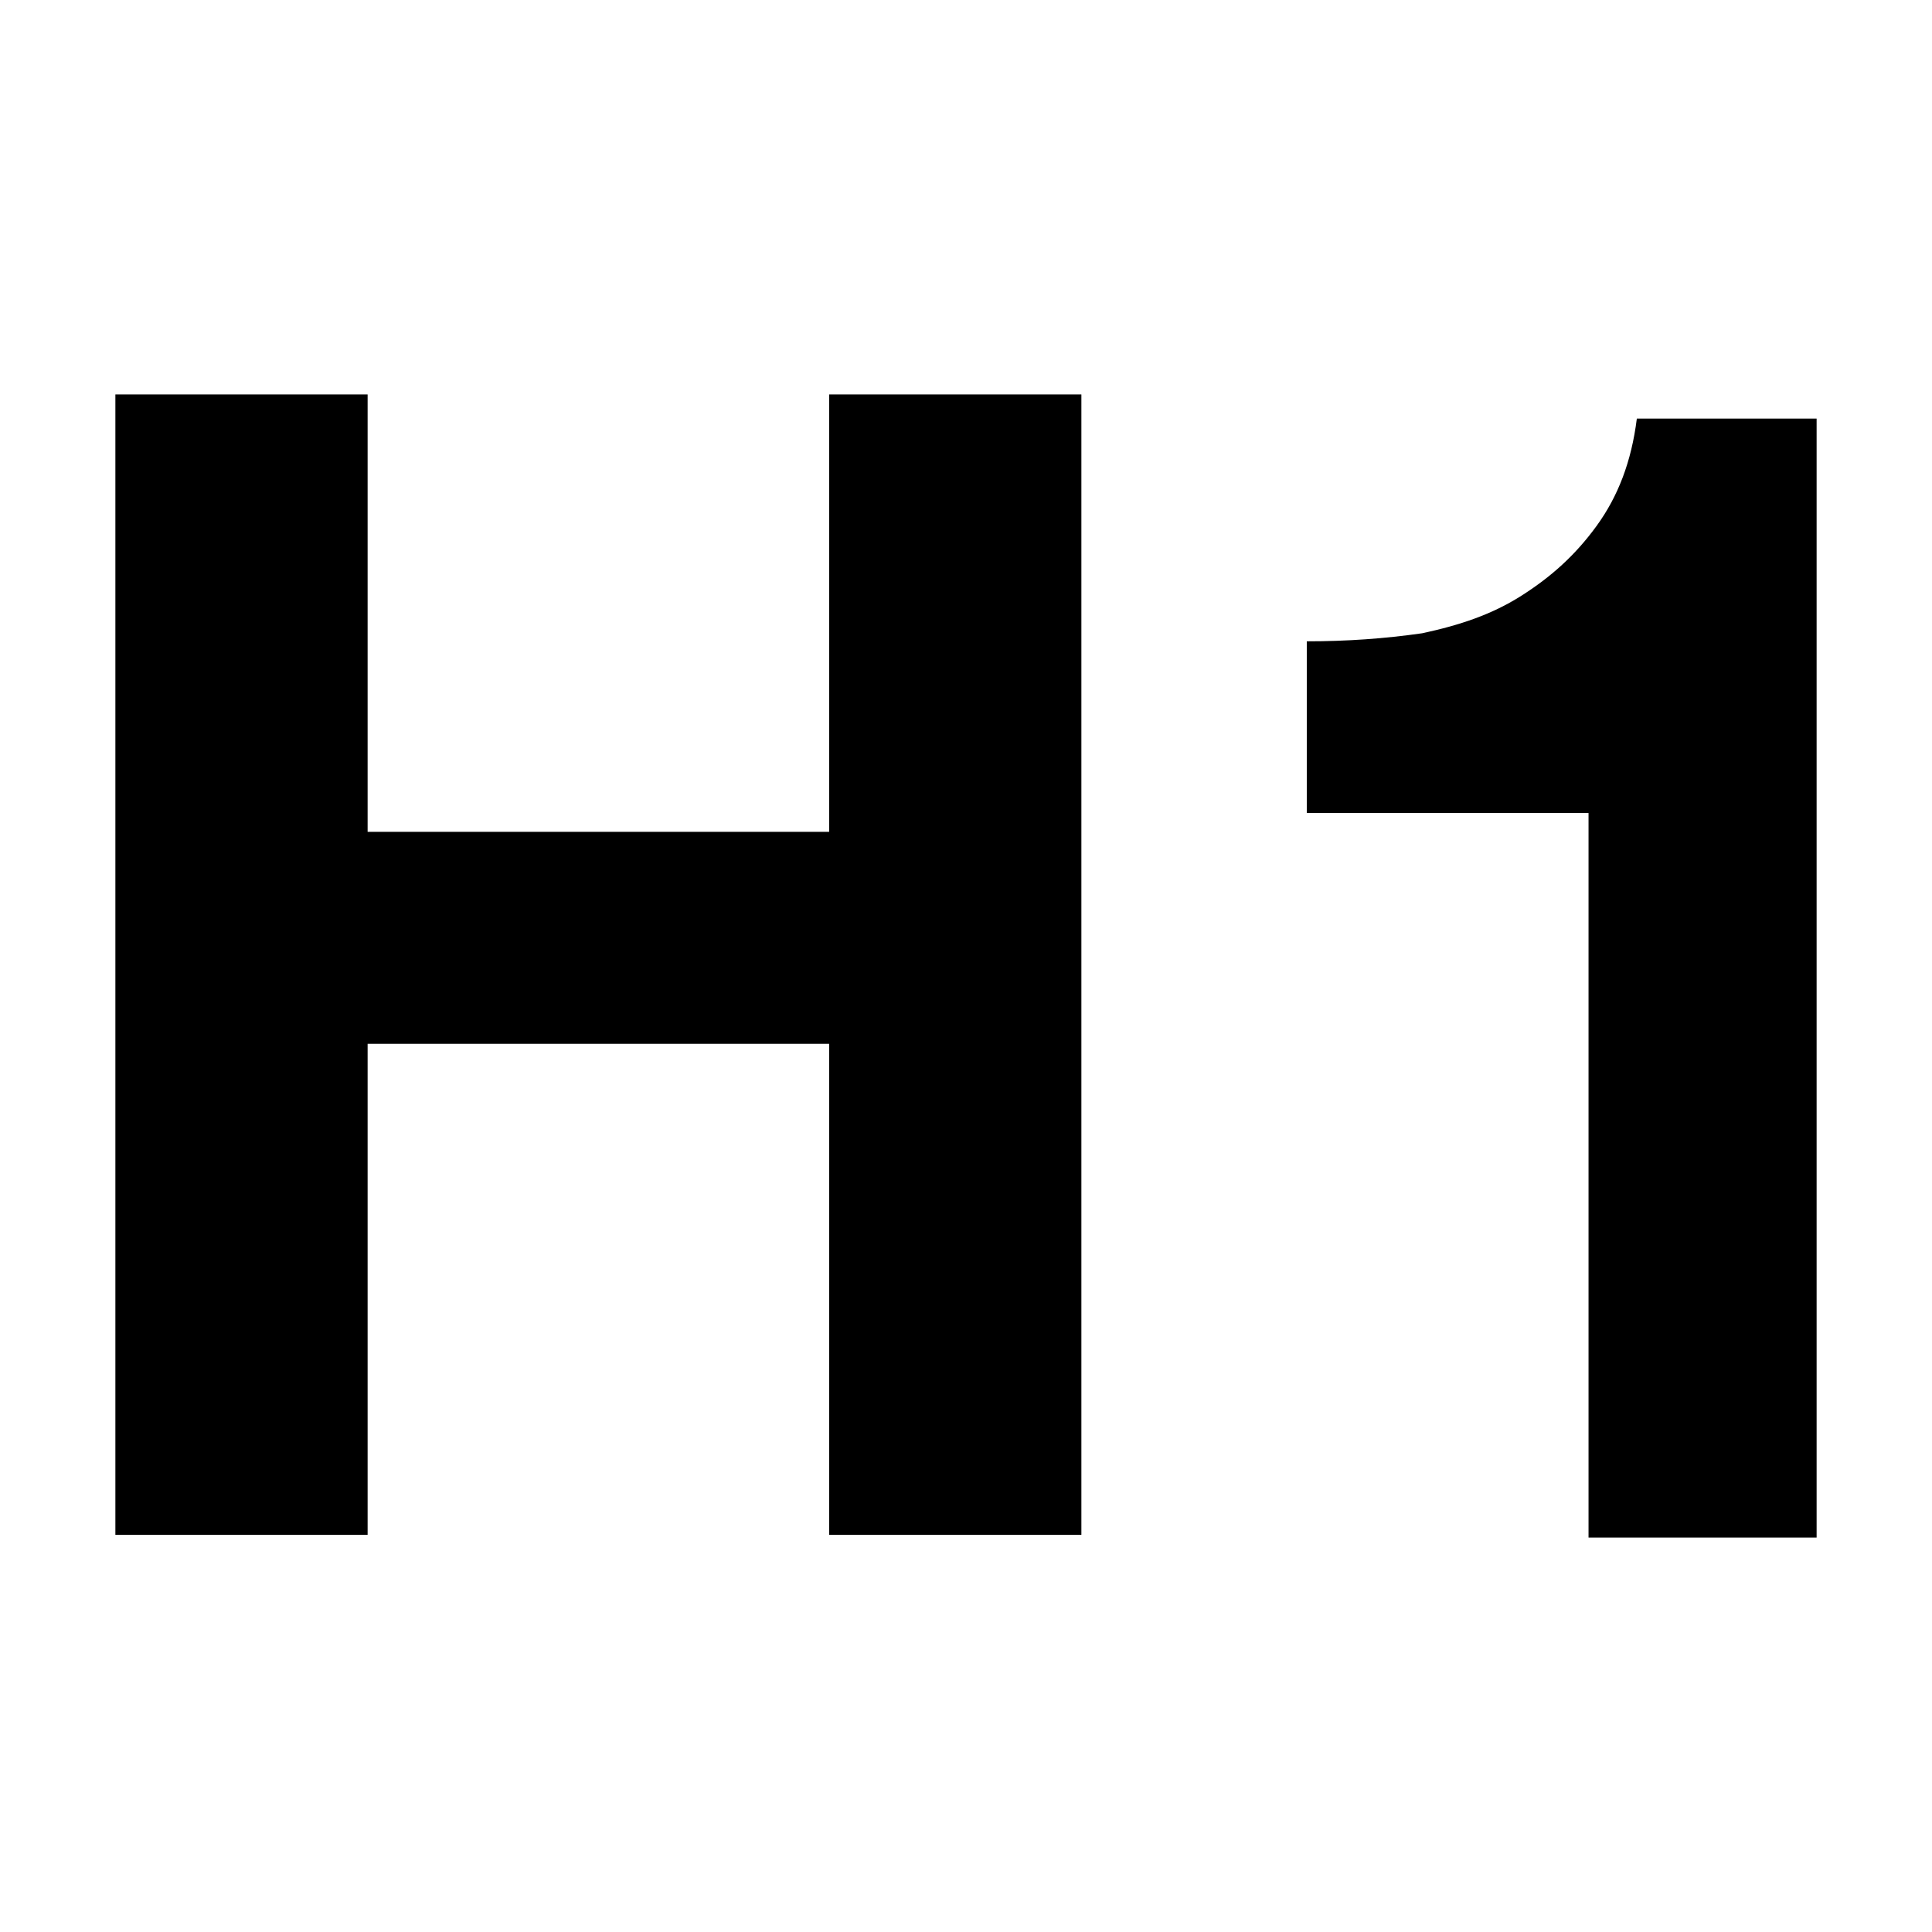
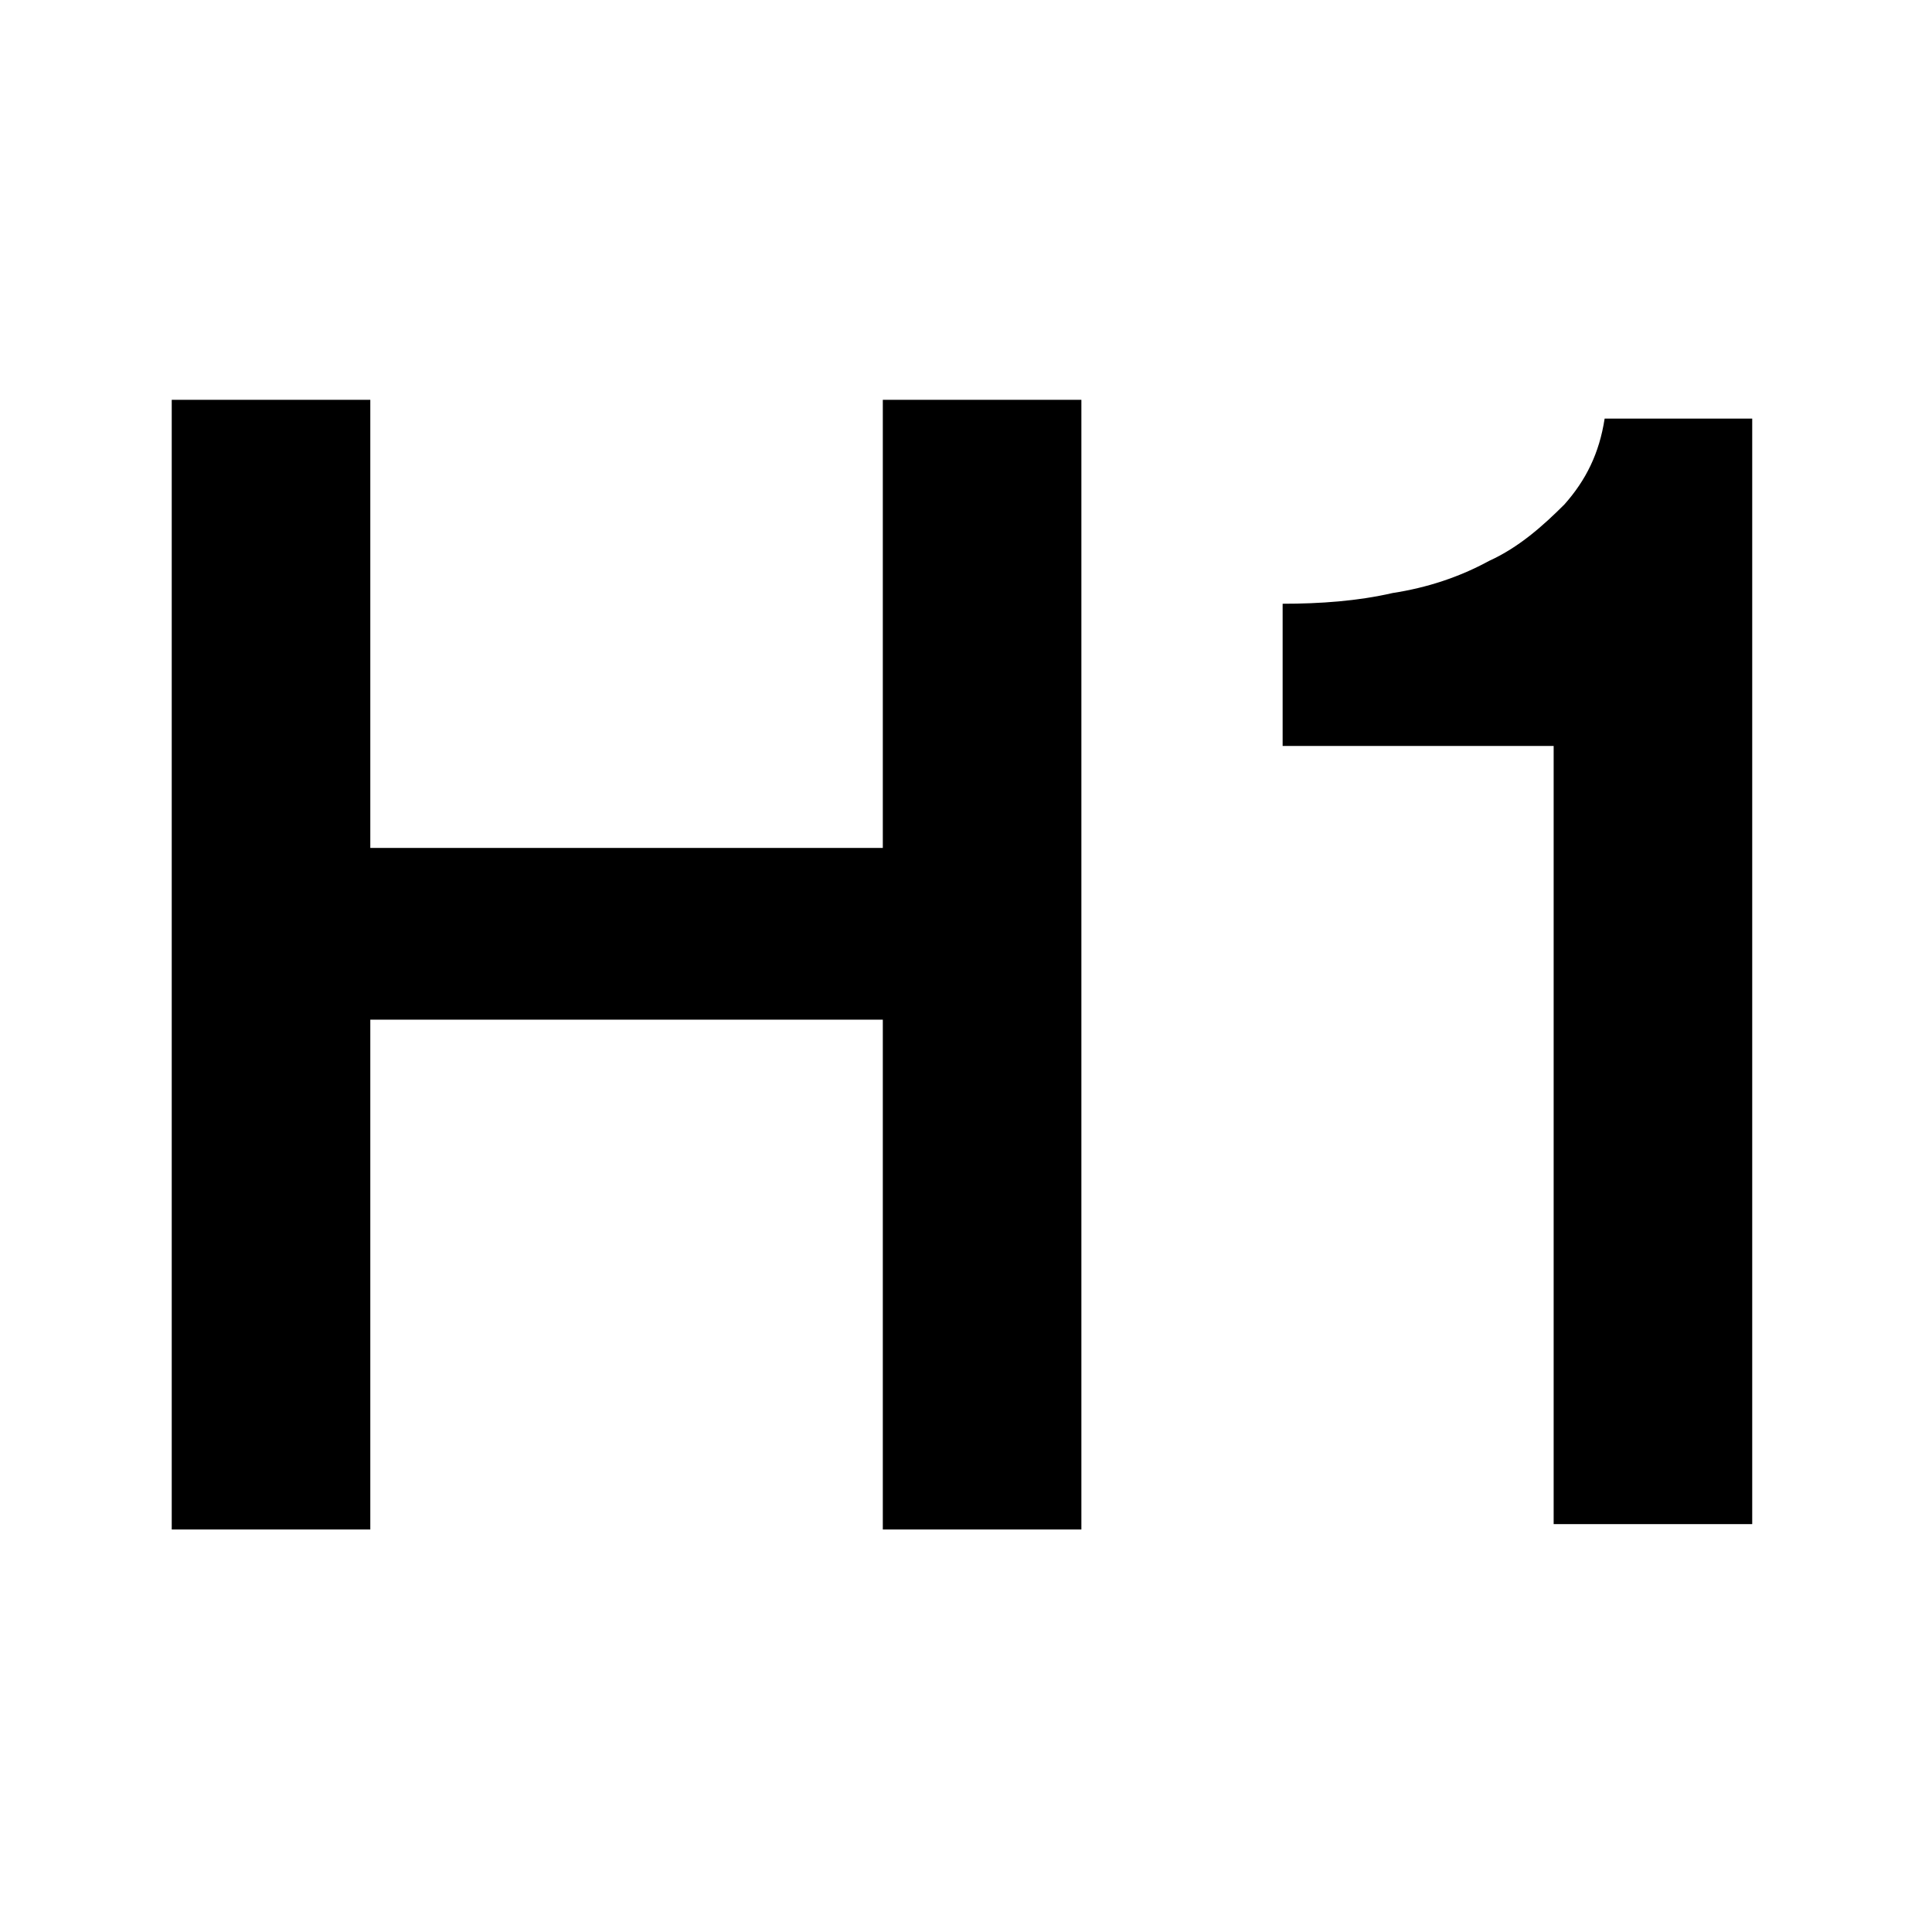
<svg xmlns="http://www.w3.org/2000/svg" version="1.1" id="Calque_1" x="0px" y="0px" viewBox="0 0 72 72" enable-background="new 0 0 72 72" xml:space="preserve">
  <g>
-     <path d="M13.7,14.7v16.3h17.2V14.7h9.4v42.5h-9.4V38.9H13.7v18.3H4.3V14.7H13.7z" />
-     <path d="M59.2,57.3v-27H48.7v-6.4c1.5,0,2.9-0.1,4.3-0.3c1.4-0.3,2.6-0.7,3.7-1.4c1.1-0.7,2-1.5,2.8-2.6c0.8-1.1,1.3-2.4,1.5-4h6.7   v41.7H59.2z" />
+     <path d="M6.4,14.9h7.4v16.7h19.1V14.9h7.4v42.1h-7.4V38H13.8v19H6.4V14.9z" />
+     <path d="M47.8,22.5c1.4,0,2.8-0.1,4.1-0.4c1.3-0.2,2.5-0.6,3.6-1.2c1.1-0.5,2-1.3,2.8-2.1c0.8-0.9,1.3-1.9,1.5-3.2h5.5v41.2h-7.4   V27.8H47.8V22.5z" />
  </g>
</svg>
